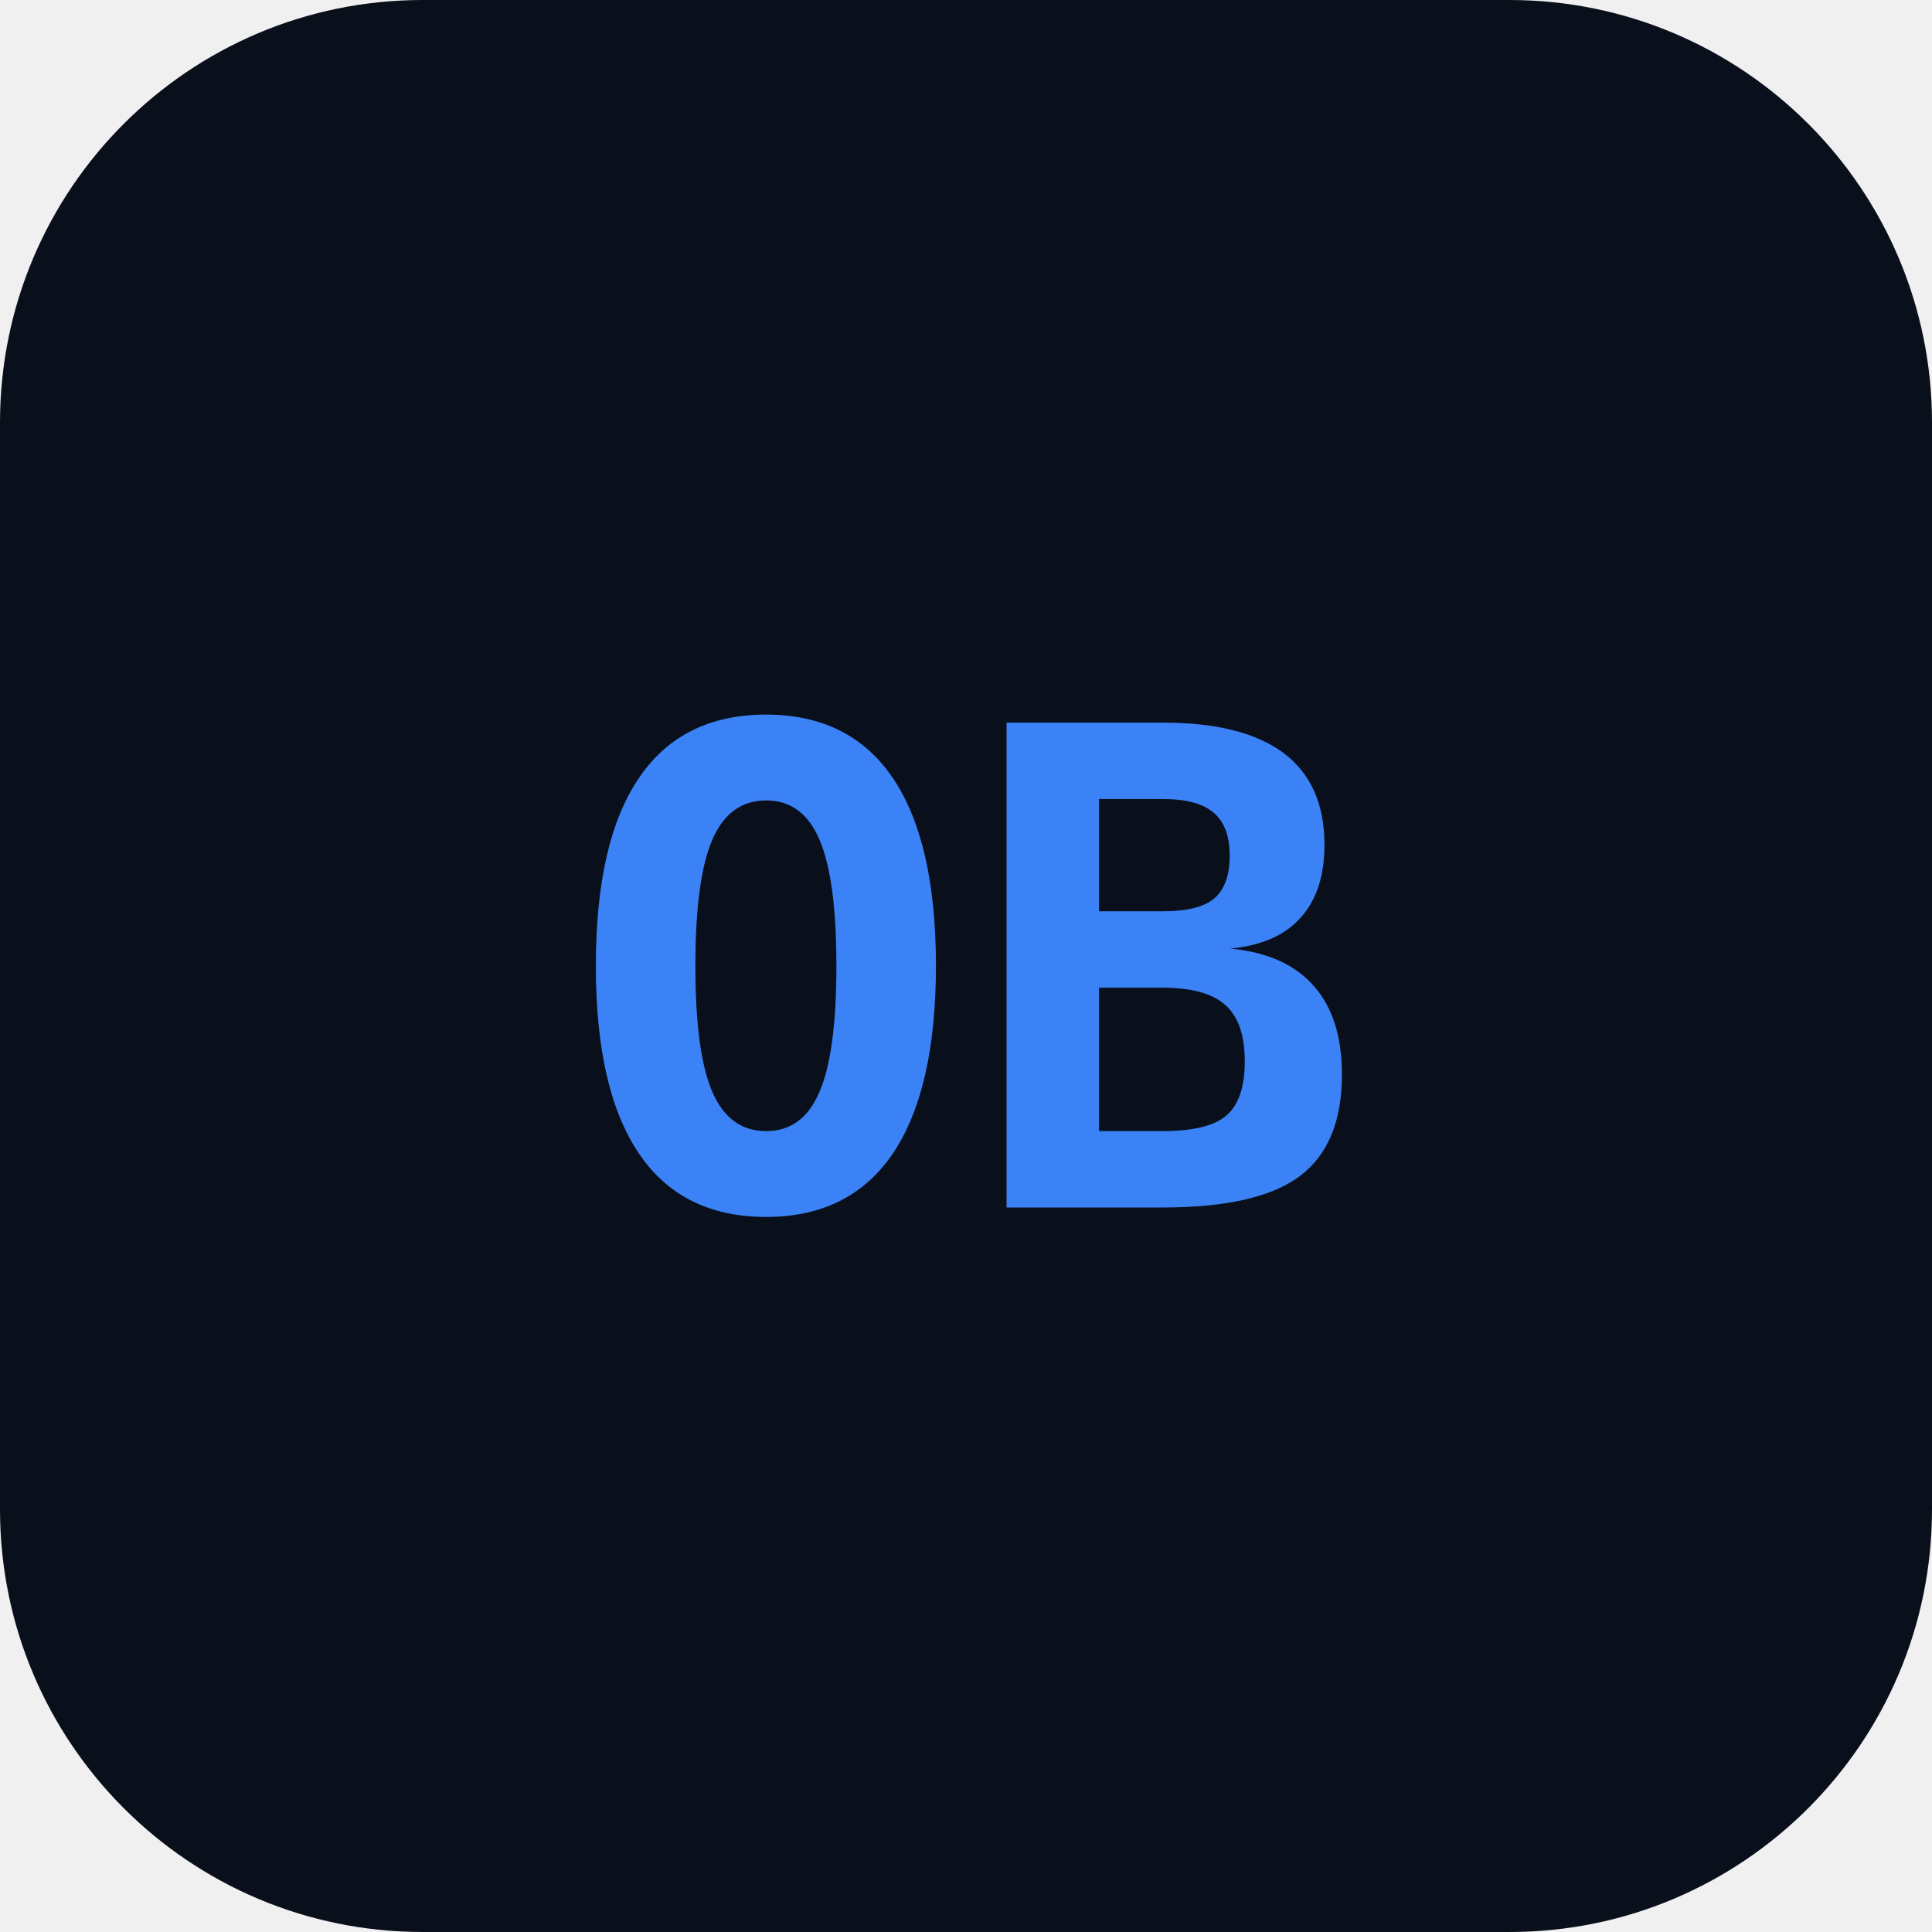
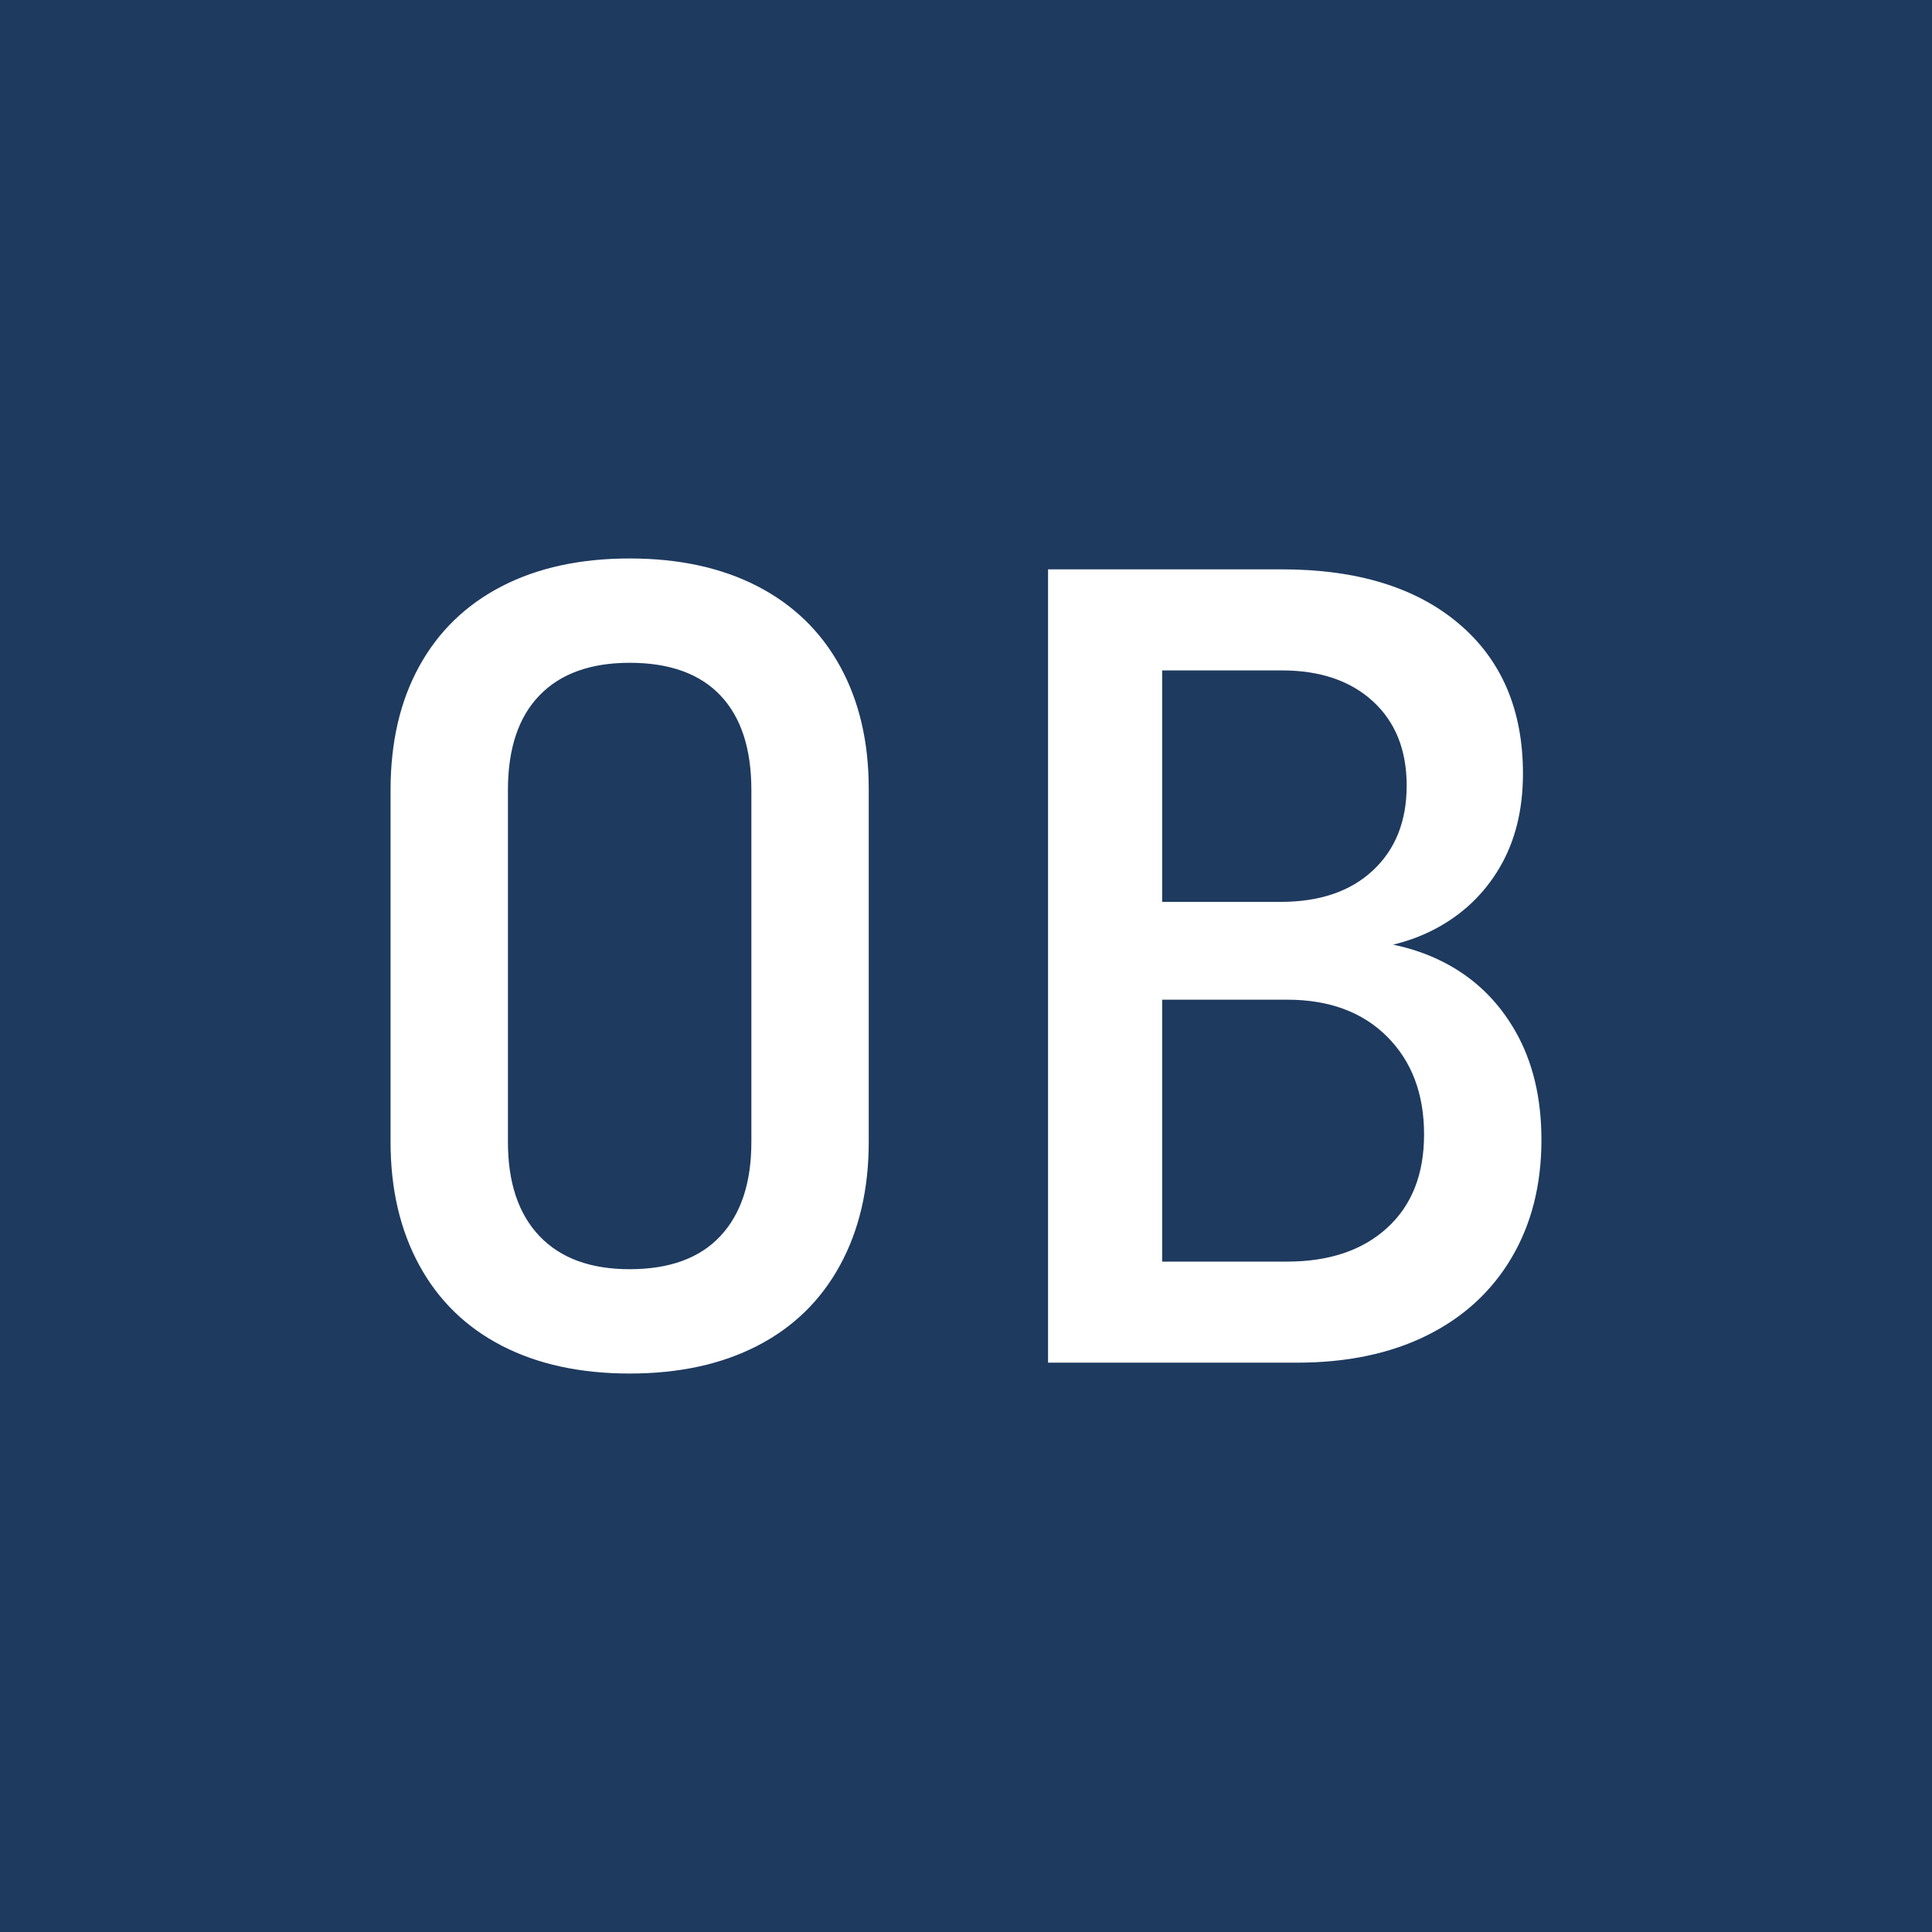
- <svg xmlns="http://www.w3.org/2000/svg" viewBox="0 0 64 64" fill="none">
-   <rect width="64" height="64" rx="14" fill="#0A0F1C" />
-   <text x="32" y="40" text-anchor="middle" fill="#3B82F6" font-family="monospace" font-size="22" font-weight="600">OB</text>
+ <svg xmlns="http://www.w3.org/2000/svg" viewBox="0 0 64 64" width="64" height="64">
+   <rect width="64" height="64" fill="#1e3a5f" />
+   <path fill="#ffffff" d="M20.858 45.5Q18.41 45.5 16.628 44.582Q14.846 43.664 13.892 41.918Q12.938 40.172 12.938 37.832V26.168Q12.938 23.792 13.892 22.064Q14.846 20.336 16.628 19.418Q18.41 18.5 20.858 18.5Q23.306 18.5 25.088 19.418Q26.87 20.336 27.824 22.064Q28.778 23.792 28.778 26.132V37.832Q28.778 40.172 27.824 41.918Q26.87 43.664 25.088 44.582Q23.306 45.5 20.858 45.5ZM20.858 42.044Q22.838 42.044 23.864 40.946Q24.89 39.848 24.89 37.832V26.168Q24.89 24.116 23.864 23.036Q22.838 21.956 20.858 21.956Q18.914 21.956 17.87 23.036Q16.826 24.116 16.826 26.168V37.832Q16.826 39.848 17.87 40.946Q18.914 42.044 20.858 42.044ZM34.718 45.14V18.86H42.458Q46.202 18.86 48.326 20.66Q50.45 22.46 50.45 25.628Q50.45 27.428 49.676 28.742Q48.902 30.056 47.534 30.776Q46.166 31.496 44.33 31.496V31.136Q46.31 31.1 47.822 31.874Q49.334 32.648 50.198 34.16Q51.062 35.672 51.062 37.76Q51.062 39.992 50.072 41.666Q49.082 43.34 47.264 44.24Q45.446 45.14 42.962 45.14ZM38.498 41.792H42.638Q44.726 41.792 45.95 40.676Q47.174 39.56 47.174 37.58Q47.174 35.564 45.95 34.34Q44.726 33.116 42.638 33.116H38.498ZM38.498 29.876H42.422Q44.366 29.876 45.482 28.832Q46.598 27.788 46.598 26.024Q46.598 24.26 45.482 23.234Q44.366 22.208 42.458 22.208H38.498Z" />
</svg>
